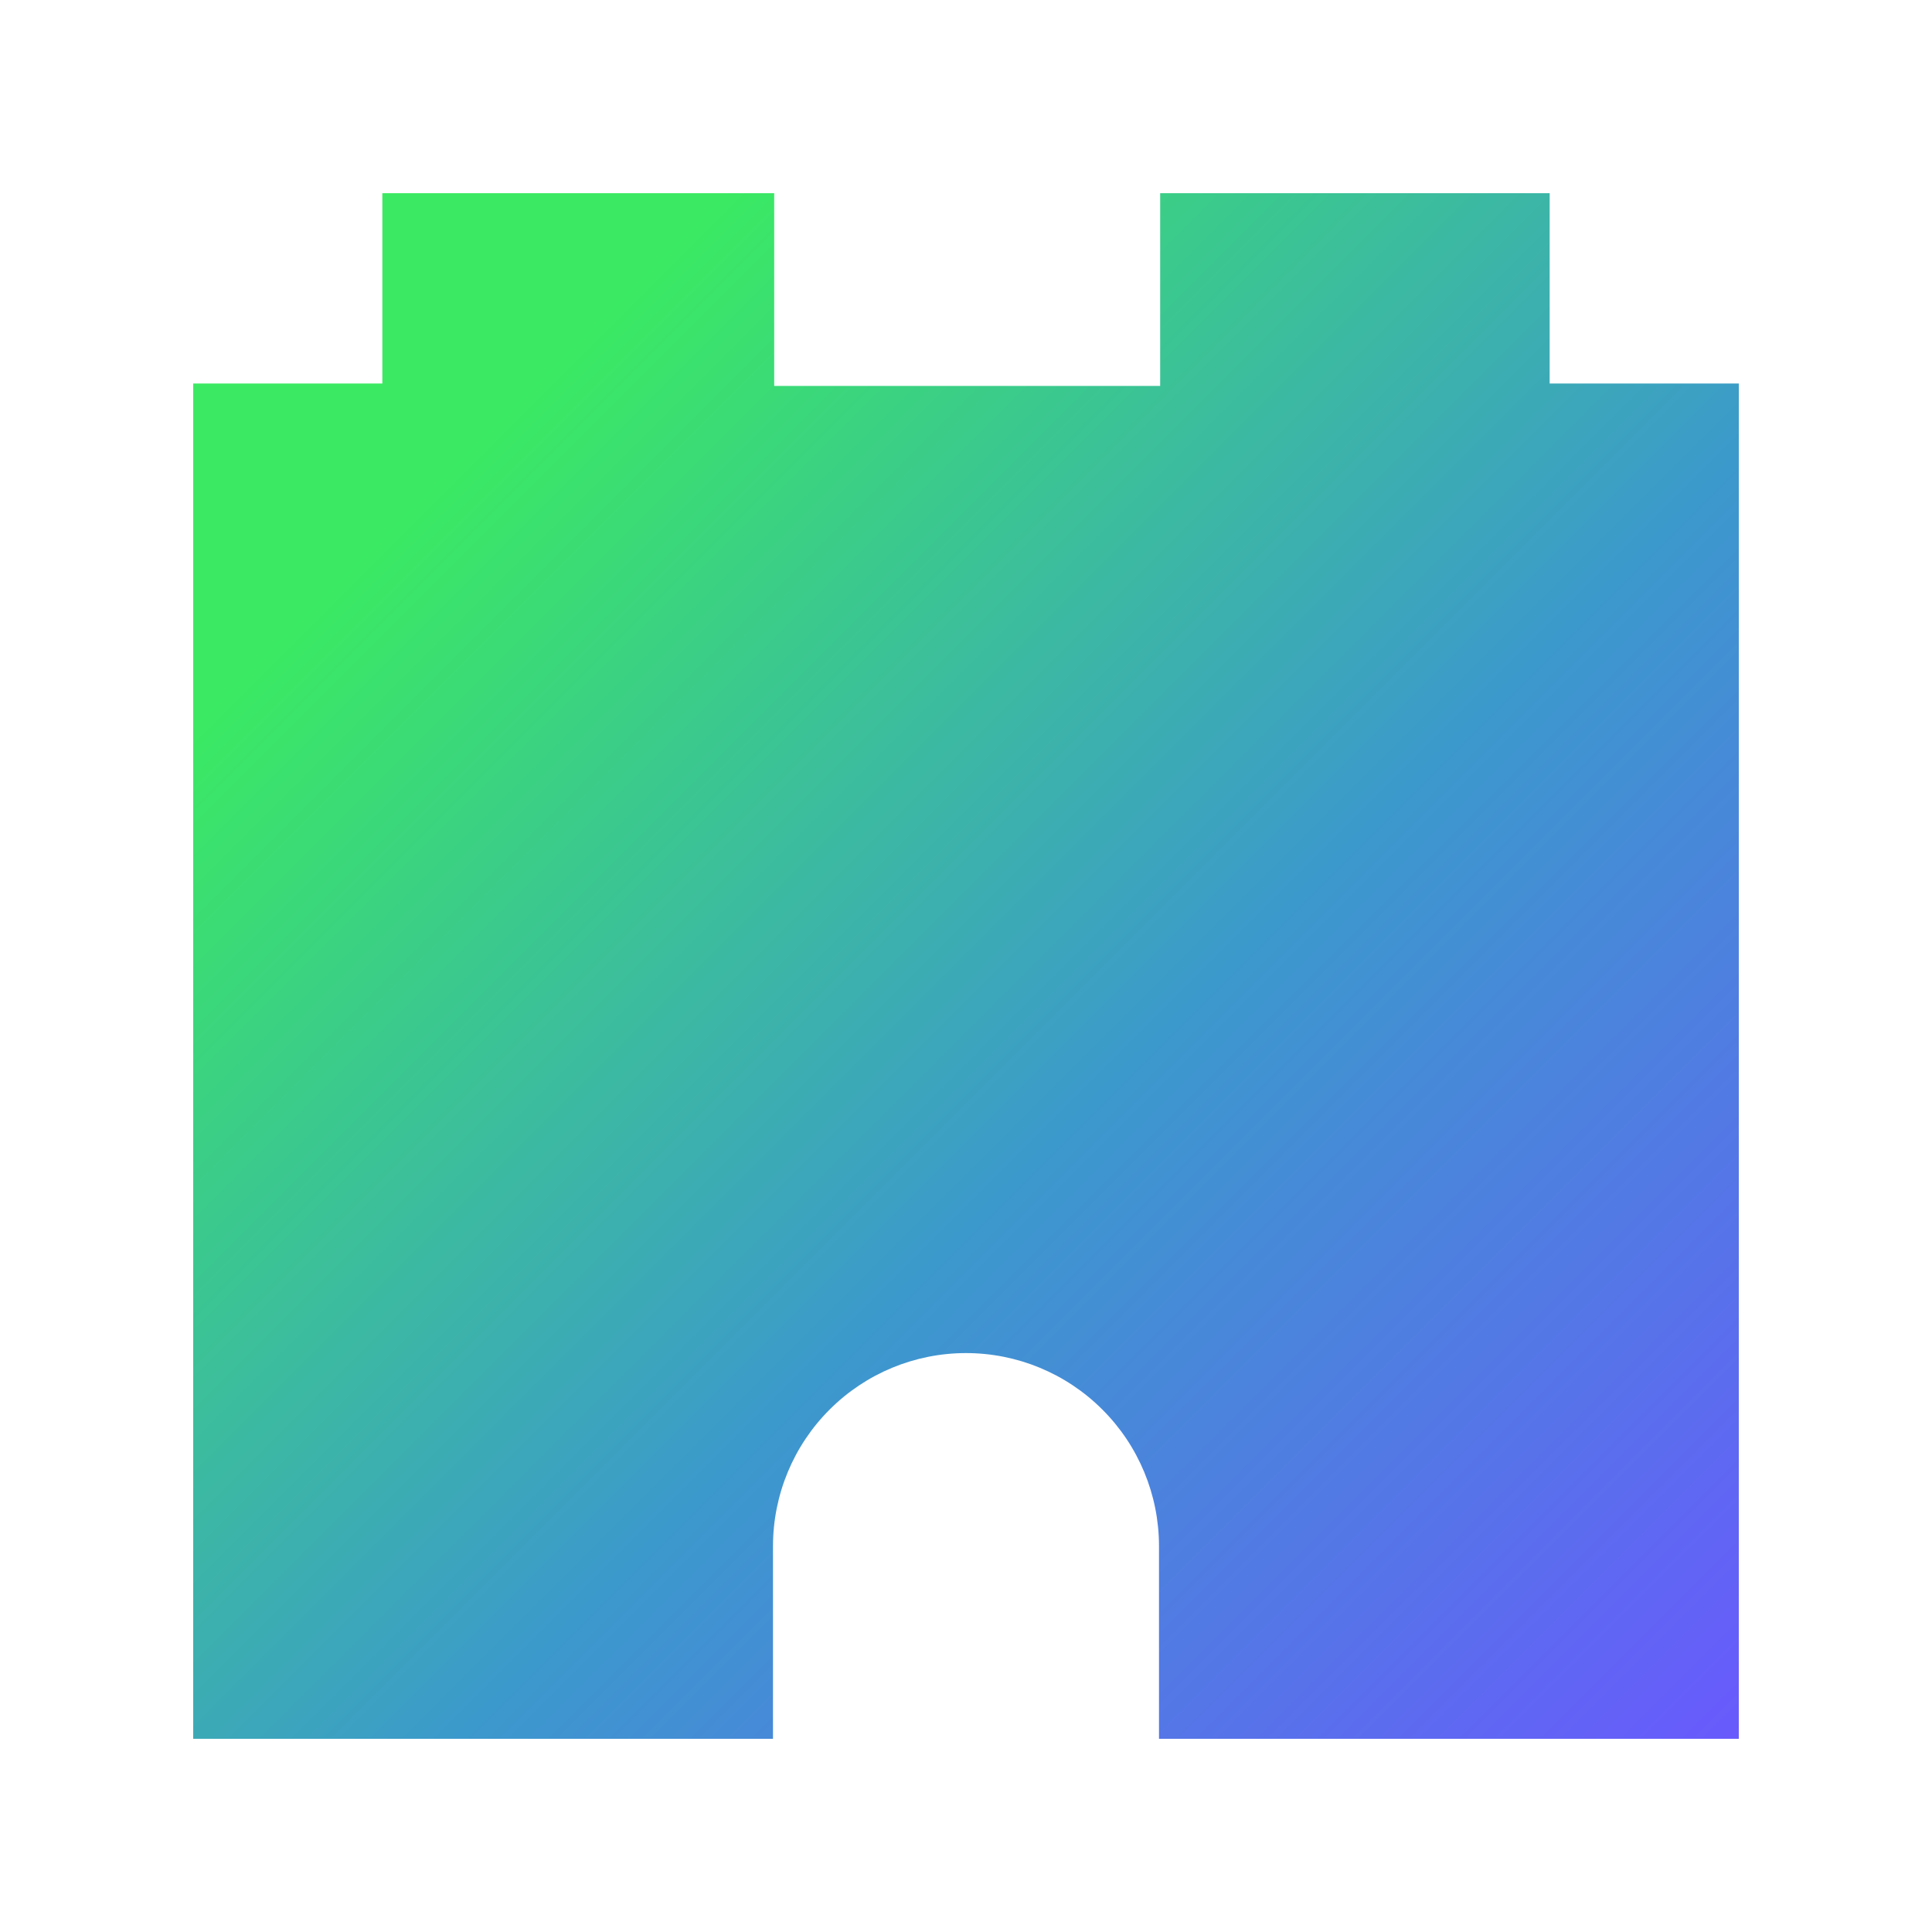
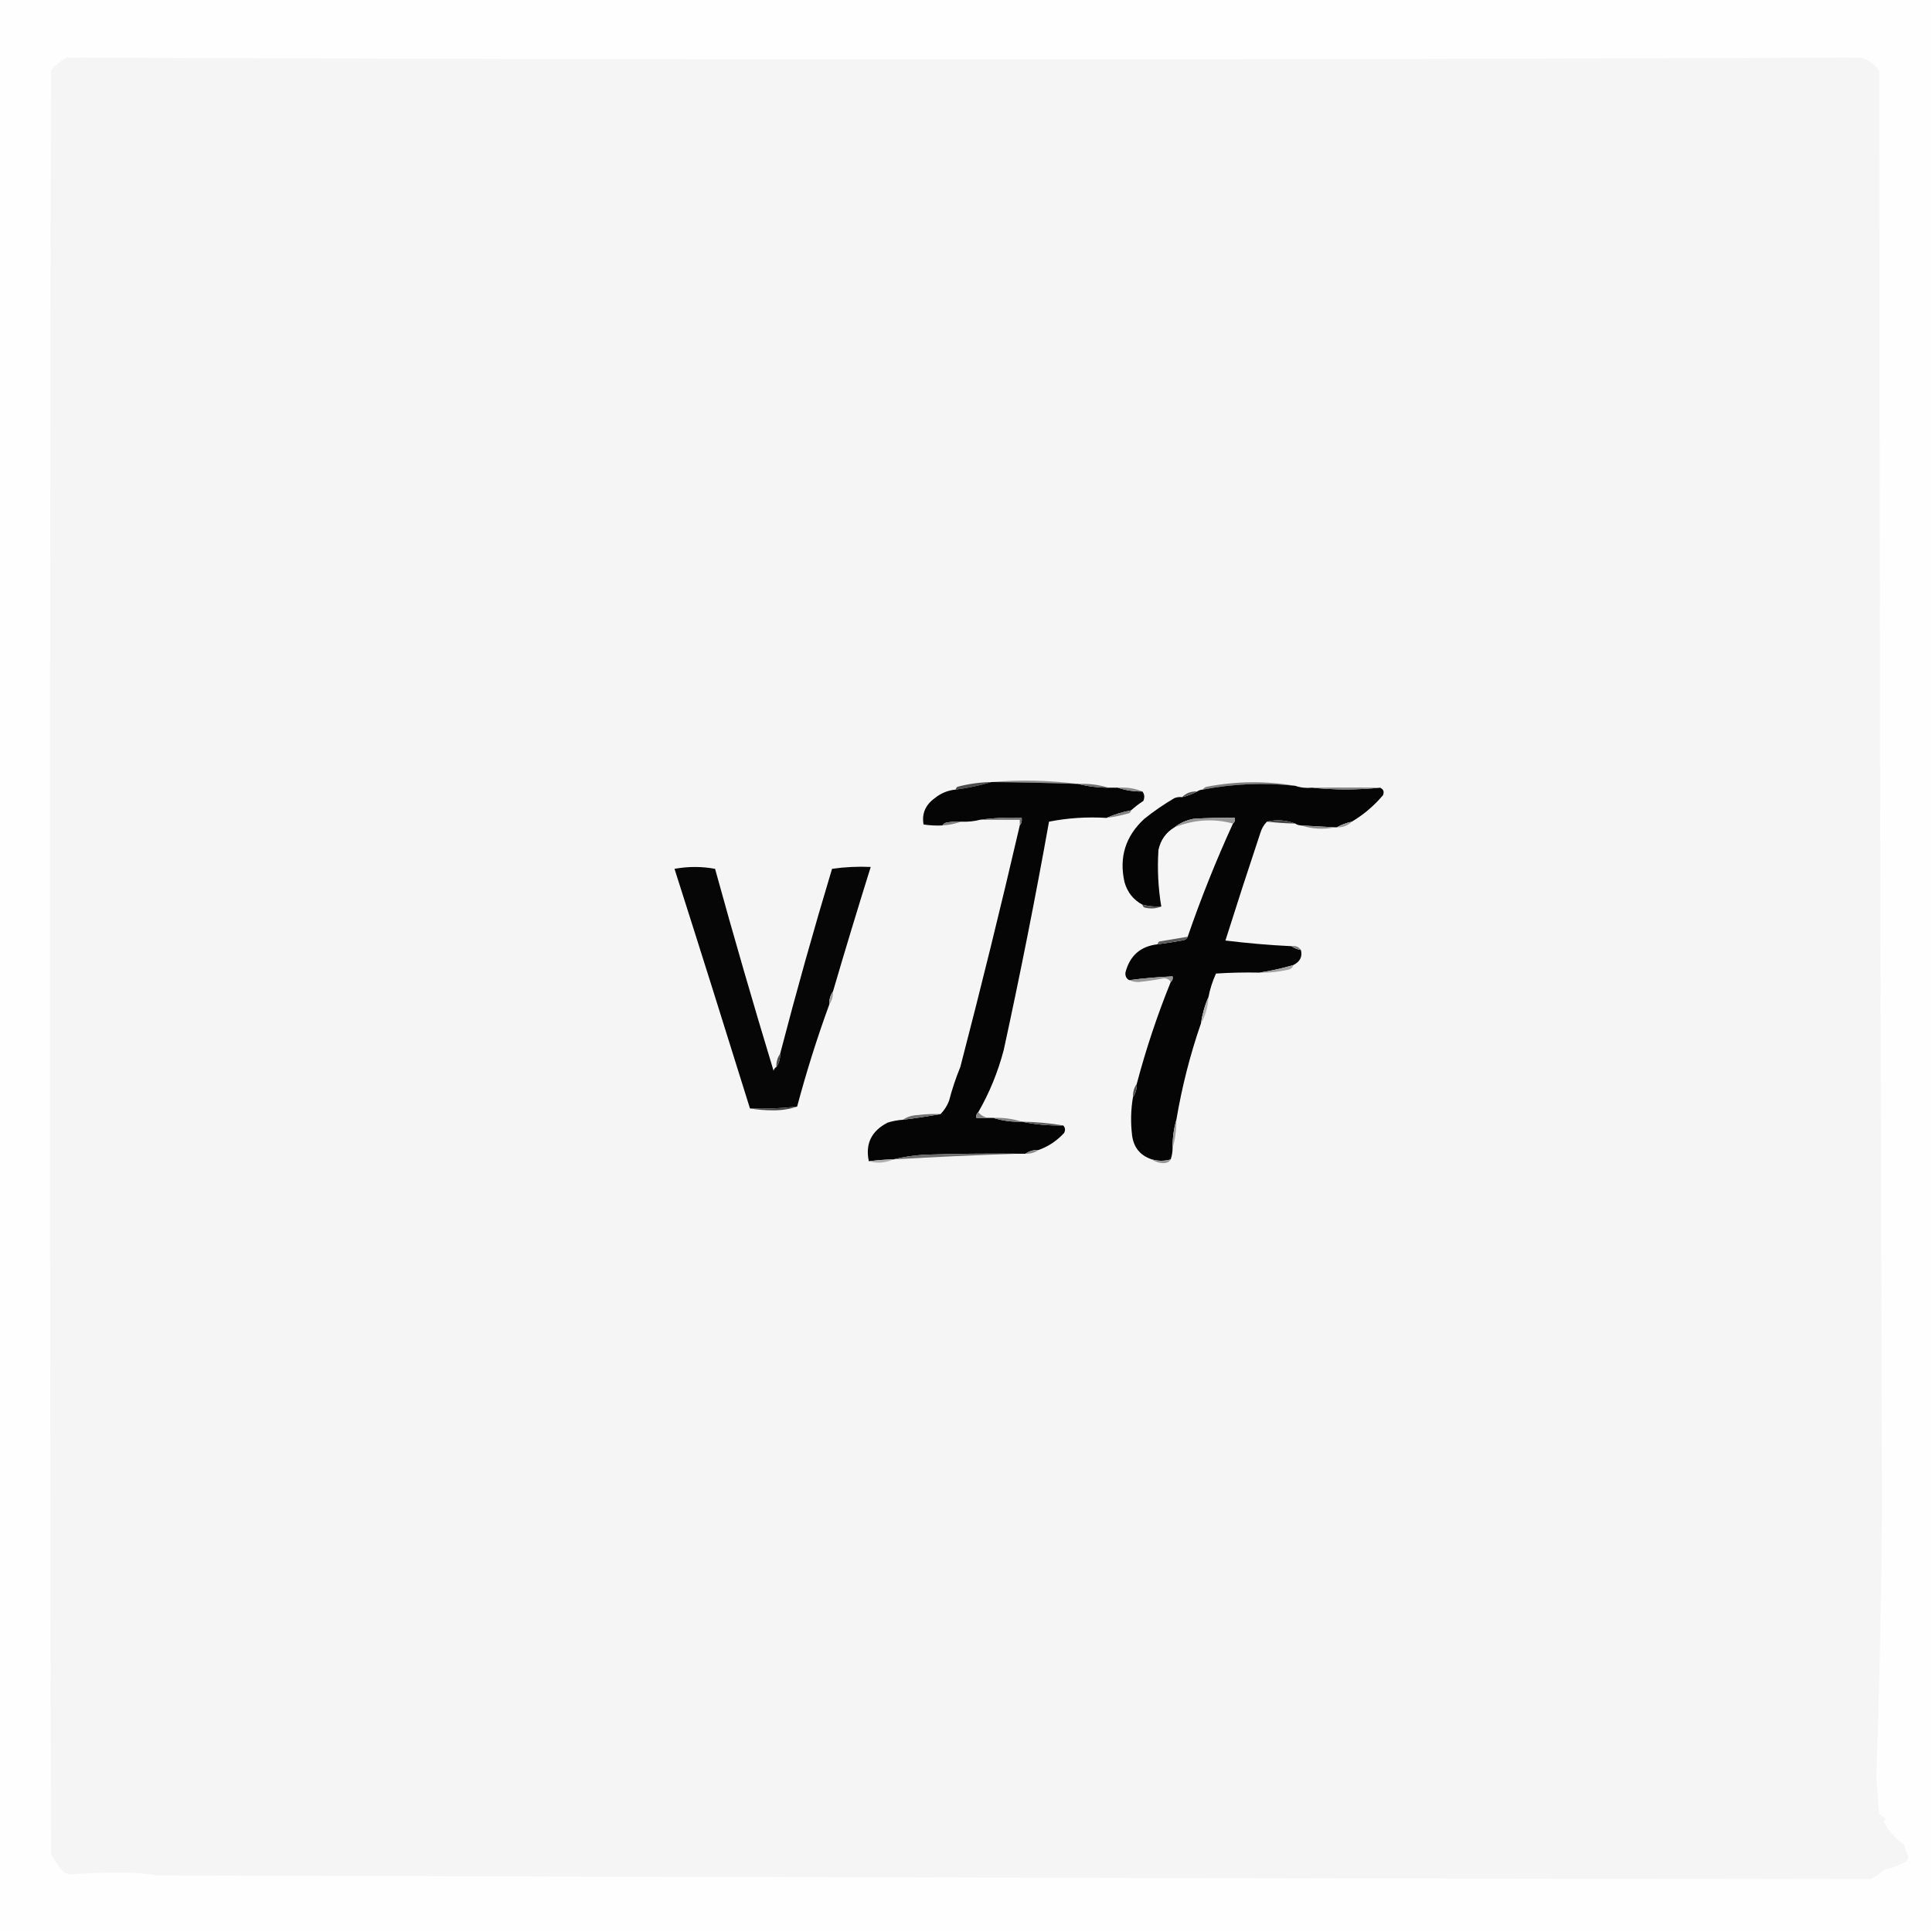
- <svg xmlns="http://www.w3.org/2000/svg" width="40" height="40" viewBox="0 0 40 40" fill="none">
-   <path d="M32.084 7.94V4H24.02V7.99H16.029V4H7.916V7.94H4V36H16.004V32.005C16.006 30.946 16.427 29.931 17.177 29.183C17.926 28.434 18.941 28.014 20 28.014C21.059 28.014 22.074 28.434 22.823 29.183C23.573 29.931 23.994 30.946 23.996 32.005V36H36V7.94H32.084Z" fill="url(#paint0_linear)" />
-   <defs>
-     <linearGradient id="paint0_linear" x1="2.942" y1="4.9" x2="37.777" y2="39.734" gradientUnits="userSpaceOnUse">
-       <stop offset="0.159" stop-color="#3BEA62" />
-       <stop offset="0.54" stop-color="#3C99CC" />
-       <stop offset="0.937" stop-color="#6B57FF" />
-     </linearGradient>
-   </defs>
+ <svg xmlns="http://www.w3.org/2000/svg" version="1.1" width="1024px" height="1024px" style="shape-rendering:geometricPrecision; text-rendering:geometricPrecision; image-rendering:optimizeQuality; fill-rule:evenodd; clip-rule:evenodd">
+   <g>
+     <path style="opacity:1" fill="#fefefe" d="M -0.5,-0.5 C 340.833,-0.5 682.167,-0.5 1023.5,-0.5C 1023.5,340.833 1023.5,682.167 1023.5,1023.5C 682.167,1023.5 340.833,1023.5 -0.5,1023.5C -0.5,682.167 -0.5,340.833 -0.5,-0.5 Z" />
+   </g>
+   <g>
+     <path style="opacity:1" fill="#f5f5f5" d="M 35.5,30.5 C 352,31.832 668.5,31.832 985,30.5C 989.676,31.163 993.342,33.496 996,37.5C 996.191,292.335 996.691,547.169 997.5,802C 997.104,848.85 996.104,895.683 994.5,942.5C 994.945,948.838 995.445,955.171 996,961.5C 997.255,962.211 998.421,963.044 999.5,964C 999.043,964.414 998.709,964.914 998.5,965.5C 1000.88,970.449 1004.38,974.449 1009,977.5C 1009.84,979.838 1010.67,982.172 1011.5,984.5C 1011.17,985.167 1010.83,985.833 1010.5,986.5C 1006.79,988.681 1002.79,990.181 998.5,991C 996.469,993.022 994.135,994.689 991.5,996C 688.849,995.635 386.183,994.969 83.5,994C 76.16,992.847 68.66,992.347 61,992.5C 53.14,992.531 45.307,992.865 37.5,993.5C 36.062,993.281 34.729,992.781 33.5,992C 30.963,989.094 28.796,985.927 27,982.5C 26.333,667.5 26.333,352.5 27,37.5C 29.464,34.519 32.297,32.186 35.5,30.5 Z" />
+   </g>
+   <g>
+     <path style="opacity:1" fill="#8e8e8e" d="M 525.5,414.5 C 540.857,413.225 556.191,413.558 571.5,415.5C 556.172,414.969 540.839,414.636 525.5,414.5 Z" />
+   </g>
+   <g>
+     <path style="opacity:1" fill="#7d7d7d" d="M 686.5,416.5 C 670.053,414.718 653.72,415.385 637.5,418.5C 637.918,417.778 638.584,417.278 639.5,417C 655.295,413.991 670.961,413.825 686.5,416.5 Z" />
+   </g>
+   <g>
+     <path style="opacity:1" fill="#4e4e4e" d="M 525.5,414.5 C 519.381,416.325 513.047,417.658 506.5,418.5C 506.611,417.883 506.944,417.383 507.5,417C 513.409,415.451 519.409,414.618 525.5,414.5 Z" />
+   </g>
+   <g>
+     <path style="opacity:1" fill="#050505" d="M 525.5,414.5 C 540.839,414.636 556.172,414.969 571.5,415.5C 576.616,416.806 581.949,417.473 587.5,417.5C 589.167,417.5 590.833,417.5 592.5,417.5C 596.591,418.895 600.924,419.562 605.5,419.5C 606.613,420.946 606.78,422.613 606,424.5C 603.648,426.03 601.481,427.697 599.5,429.5C 594.898,430.342 590.565,431.676 586.5,433.5C 576.074,432.873 565.907,433.54 556,435.5C 548.755,475.969 540.755,516.302 532,556.5C 528.952,568.155 524.452,579.155 518.5,589.5C 517.596,590.209 517.263,591.209 517.5,592.5C 519.5,592.5 521.5,592.5 523.5,592.5C 524.5,592.5 525.5,592.5 526.5,592.5C 531.25,594.031 536.25,594.698 541.5,594.5C 548.611,596.023 555.944,596.69 563.5,596.5C 564.598,597.601 564.765,598.934 564,600.5C 560.174,604.652 555.674,607.652 550.5,609.5C 547.848,609.41 545.515,610.076 543.5,611.5C 542.167,611.5 540.833,611.5 539.5,611.5C 523.163,611.333 506.83,611.5 490.5,612C 484.616,612.315 478.949,613.149 473.5,614.5C 469.143,614.586 464.81,614.92 460.5,615.5C 458.546,606.238 461.88,599.404 470.5,595C 473.117,594.178 475.784,593.678 478.5,593.5C 485.327,592.669 491.994,591.669 498.5,590.5C 500.451,588.52 501.951,586.187 503,583.5C 504.601,577.363 506.601,571.363 509,565.5C 520.077,522.94 530.577,480.274 540.5,437.5C 541.434,436.432 541.768,435.099 541.5,433.5C 533.981,433.175 526.648,433.508 519.5,434.5C 516.236,435.324 512.902,435.658 509.5,435.5C 506.813,435.336 504.146,435.503 501.5,436C 500.584,436.278 499.918,436.778 499.5,437.5C 496.15,437.665 492.817,437.498 489.5,437C 488.493,431.255 490.493,426.588 495.5,423C 498.729,420.384 502.396,418.884 506.5,418.5C 513.047,417.658 519.381,416.325 525.5,414.5 Z" />
+   </g>
+   <g>
+     <path style="opacity:1" fill="#050505" d="M 686.5,416.5 C 689.287,417.477 692.287,417.81 695.5,417.5C 707.346,418.71 719.346,418.71 731.5,417.5C 733.273,418.314 733.773,419.648 733,421.5C 728.189,427.158 722.689,431.824 716.5,435.5C 713.603,436.129 710.936,437.129 708.5,438.5C 708.167,438.5 707.833,438.5 707.5,438.5C 701.5,438.167 695.5,437.833 689.5,437.5C 688.391,437.443 687.391,437.11 686.5,436.5C 681.566,434.617 676.566,434.284 671.5,435.5C 669.883,437.121 668.716,439.121 668,441.5C 661.673,460.483 655.507,479.483 649.5,498.5C 661.079,499.928 672.745,500.928 684.5,501.5C 685.93,502.537 687.597,503.204 689.5,503.5C 690.403,507.033 689.069,509.699 685.5,511.5C 679.496,513.273 673.496,514.606 667.5,515.5C 659.826,515.334 652.159,515.5 644.5,516C 642.665,520.004 641.332,524.17 640.5,528.5C 638.565,532.895 637.231,537.562 636.5,542.5C 630.786,559.02 626.453,576.02 623.5,593.5C 622.111,598.269 621.444,603.269 621.5,608.5C 621.483,610.565 621.15,612.565 620.5,614.5C 617.235,615.46 613.902,615.46 610.5,614.5C 604.279,612.438 600.779,608.105 600,601.5C 599.208,594.753 599.374,588.086 600.5,581.5C 601.924,579.485 602.59,577.152 602.5,574.5C 607.361,556.114 613.361,538.114 620.5,520.5C 621.404,519.791 621.737,518.791 621.5,517.5C 613.802,517.839 606.135,518.505 598.5,519.5C 597.007,518.688 596.34,517.355 596.5,515.5C 598.782,506.546 604.448,501.546 613.5,500.5C 617.84,499.944 622.173,499.277 626.5,498.5C 628.03,498.36 629.03,497.693 629.5,496.5C 636.52,476.108 644.52,456.108 653.5,436.5C 654.404,435.791 654.737,434.791 654.5,433.5C 647.159,433.334 639.826,433.5 632.5,434C 628.699,434.739 625.366,436.239 622.5,438.5C 617.969,441.206 615.135,445.206 614,450.5C 613.347,460.559 613.847,470.559 615.5,480.5C 612.098,480.658 608.764,480.324 605.5,479.5C 600.69,476.919 597.523,472.919 596,467.5C 593.054,454.337 596.554,443.17 606.5,434C 611.558,429.943 616.892,426.276 622.5,423C 623.793,422.51 625.127,422.343 626.5,422.5C 629.397,421.871 632.064,420.871 634.5,419.5C 635.391,418.89 636.391,418.557 637.5,418.5C 653.72,415.385 670.053,414.718 686.5,416.5 Z" />
+   </g>
+   <g>
+     <path style="opacity:1" fill="#707070" d="M 571.5,415.5 C 577.084,415.255 582.417,415.922 587.5,417.5C 581.949,417.473 576.616,416.806 571.5,415.5 Z" />
+   </g>
+   <g>
+     <path style="opacity:1" fill="#8a8a8a" d="M 592.5,417.5 C 597.122,417.156 601.455,417.823 605.5,419.5C 600.924,419.562 596.591,418.895 592.5,417.5 Z" />
+   </g>
+   <g>
+     <path style="opacity:1" fill="#8a8a8a" d="M 731.5,417.5 C 719.346,418.71 707.346,418.71 695.5,417.5C 707.692,417.326 719.692,417.326 731.5,417.5 Z" />
+   </g>
+   <g>
+     <path style="opacity:1" fill="#575757" d="M 634.5,419.5 C 632.064,420.871 629.397,421.871 626.5,422.5C 628.617,420.345 631.284,419.345 634.5,419.5 Z" />
+   </g>
+   <g>
+     <path style="opacity:1" fill="#848484" d="M 599.5,429.5 C 599.389,430.117 599.056,430.617 598.5,431C 594.553,432.154 590.553,432.987 586.5,433.5C 590.565,431.676 594.898,430.342 599.5,429.5 Z" />
+   </g>
+   <g>
+     <path style="opacity:1" fill="#6f6f6f" d="M 519.5,434.5 C 526.648,433.508 533.981,433.175 541.5,433.5C 541.768,435.099 541.434,436.432 540.5,437.5C 540.5,436.5 540.5,435.5 540.5,434.5C 533.5,434.5 526.5,434.5 519.5,434.5 Z" />
+   </g>
+   <g>
+     <path style="opacity:1" fill="#464646" d="M 671.5,435.5 C 676.566,434.284 681.566,434.617 686.5,436.5C 681.482,436.387 676.482,436.053 671.5,435.5 Z" />
+   </g>
+   <g>
+     <path style="opacity:1" fill="#7e7e7e" d="M 509.5,435.5 C 506.373,436.581 503.04,437.247 499.5,437.5C 499.918,436.778 500.584,436.278 501.5,436C 504.146,435.503 506.813,435.336 509.5,435.5 Z" />
+   </g>
+   <g>
+     <path style="opacity:1" fill="#969696" d="M 653.5,436.5 C 643.244,433.712 632.911,434.379 622.5,438.5C 625.366,436.239 628.699,434.739 632.5,434C 639.826,433.5 647.159,433.334 654.5,433.5C 654.737,434.791 654.404,435.791 653.5,436.5 Z" />
+   </g>
+   <g>
+     <path style="opacity:1" fill="#9c9c9c" d="M 716.5,435.5 C 714.383,437.655 711.716,438.655 708.5,438.5C 710.936,437.129 713.603,436.129 716.5,435.5 Z" />
+   </g>
+   <g>
+     <path style="opacity:1" fill="#8c8c8c" d="M 689.5,437.5 C 695.5,437.833 701.5,438.167 707.5,438.5C 701.443,439.738 695.443,439.405 689.5,437.5 Z" />
+   </g>
+   <g>
+     <path style="opacity:1" fill="#060606" d="M 411.5,565.5 C 412.924,563.485 413.59,561.152 413.5,558.5C 422.039,525.679 431.206,493.012 441,460.5C 447.744,459.521 454.578,459.188 461.5,459.5C 454.631,481.44 447.964,503.44 441.5,525.5C 440.076,527.515 439.41,529.848 439.5,532.5C 433.059,550.161 427.393,568.161 422.5,586.5C 414.252,587.469 405.918,587.802 397.5,587.5C 384.321,545.116 370.988,502.783 357.5,460.5C 364.724,459.188 371.891,459.188 379,460.5C 388.872,496.325 399.205,531.991 410,567.5C 410.278,566.584 410.778,565.918 411.5,565.5 Z" />
+   </g>
+   <g>
+     <path style="opacity:1" fill="#535353" d="M 605.5,479.5 C 608.764,480.324 612.098,480.658 615.5,480.5C 612.696,481.638 609.696,481.805 606.5,481C 605.944,480.617 605.611,480.117 605.5,479.5 Z" />
+   </g>
+   <g>
+     <path style="opacity:1" fill="#5c5c5c" d="M 629.5,496.5 C 629.03,497.693 628.03,498.36 626.5,498.5C 622.173,499.277 617.84,499.944 613.5,500.5C 613.611,499.883 613.944,499.383 614.5,499C 619.541,498.128 624.541,497.294 629.5,496.5 Z" />
+   </g>
+   <g>
+     <path style="opacity:1" fill="#808080" d="M 684.5,501.5 C 686.698,501.12 688.365,501.787 689.5,503.5C 687.597,503.204 685.93,502.537 684.5,501.5 Z" />
+   </g>
+   <g>
+     <path style="opacity:1" fill="#a3a3a3" d="M 685.5,511.5 C 685.119,512.931 684.119,513.764 682.5,514C 677.566,515.16 672.566,515.66 667.5,515.5C 673.496,514.606 679.496,513.273 685.5,511.5 Z" />
+   </g>
+   <g>
+     <path style="opacity:1" fill="#989898" d="M 620.5,520.5 C 619.848,519.275 618.681,518.608 617,518.5C 612.528,519.361 608.028,520.028 603.5,520.5C 601.631,520.493 599.964,520.16 598.5,519.5C 606.135,518.505 613.802,517.839 621.5,517.5C 621.737,518.791 621.404,519.791 620.5,520.5 Z" />
+   </g>
+   <g>
+     <path style="opacity:1" fill="#a0a0a0" d="M 441.5,525.5 C 441.59,528.152 440.924,530.485 439.5,532.5C 439.41,529.848 440.076,527.515 441.5,525.5 Z" />
+   </g>
+   <g>
+     <path style="opacity:1" fill="#b5b5b5" d="M 640.5,528.5 C 640.289,533.6 638.955,538.266 636.5,542.5C 637.231,537.562 638.565,532.895 640.5,528.5 Z" />
+   </g>
+   <g>
+     <path style="opacity:1" fill="#4b4b4b" d="M 413.5,558.5 C 413.59,561.152 412.924,563.485 411.5,565.5C 411.41,562.848 412.076,560.515 413.5,558.5 Z" />
+   </g>
+   <g>
+     <path style="opacity:1" fill="#4d4d4d" d="M 602.5,574.5 C 602.59,577.152 601.924,579.485 600.5,581.5C 600.41,578.848 601.076,576.515 602.5,574.5 Z" />
+   </g>
+   <g>
+     <path style="opacity:1" fill="#434343" d="M 422.5,586.5 C 418.724,587.825 414.557,588.491 410,588.5C 405.653,588.499 401.486,588.166 397.5,587.5C 405.918,587.802 414.252,587.469 422.5,586.5 Z" />
+   </g>
+   <g>
+     <path style="opacity:1" fill="#727272" d="M 498.5,590.5 C 491.994,591.669 485.327,592.669 478.5,593.5C 480.811,591.932 483.478,591.098 486.5,591C 490.486,590.501 494.486,590.334 498.5,590.5 Z" />
+   </g>
+   <g>
+     <path style="opacity:1" fill="#858585" d="M 518.5,589.5 C 519.802,591.028 521.469,592.028 523.5,592.5C 521.5,592.5 519.5,592.5 517.5,592.5C 517.263,591.209 517.596,590.209 518.5,589.5 Z" />
+   </g>
+   <g>
+     <path style="opacity:1" fill="#838383" d="M 526.5,592.5 C 531.75,592.302 536.75,592.969 541.5,594.5C 536.25,594.698 531.25,594.031 526.5,592.5 Z" />
+   </g>
+   <g>
+     <path style="opacity:1" fill="#5d5d5d" d="M 541.5,594.5 C 549.028,594.626 556.361,595.293 563.5,596.5C 555.944,596.69 548.611,596.023 541.5,594.5 Z" />
+   </g>
+   <g>
+     <path style="opacity:1" fill="#a0a0a0" d="M 623.5,593.5 C 623.556,598.731 622.889,603.731 621.5,608.5C 621.444,603.269 622.111,598.269 623.5,593.5 Z" />
+   </g>
+   <g>
+     <path style="opacity:1" fill="#8c8c8c" d="M 550.5,609.5 C 548.485,610.924 546.152,611.59 543.5,611.5C 545.515,610.076 547.848,609.41 550.5,609.5 Z" />
+   </g>
+   <g>
+     <path style="opacity:1" fill="#6e6e6e" d="M 539.5,611.5 C 517.642,612.214 495.642,613.214 473.5,614.5C 478.949,613.149 484.616,612.315 490.5,612C 506.83,611.5 523.163,611.333 539.5,611.5 Z" />
+   </g>
+   <g>
+     <path style="opacity:1" fill="#b0b0b0" d="M 473.5,614.5 C 469.246,616.409 464.912,616.742 460.5,615.5C 464.81,614.92 469.143,614.586 473.5,614.5 Z" />
+   </g>
+   <g>
+     <path style="opacity:1" fill="#989898" d="M 610.5,614.5 C 613.902,615.46 617.235,615.46 620.5,614.5C 619.848,615.725 618.681,616.392 617,616.5C 614.516,616.503 612.349,615.837 610.5,614.5 Z" />
+   </g>
</svg>
